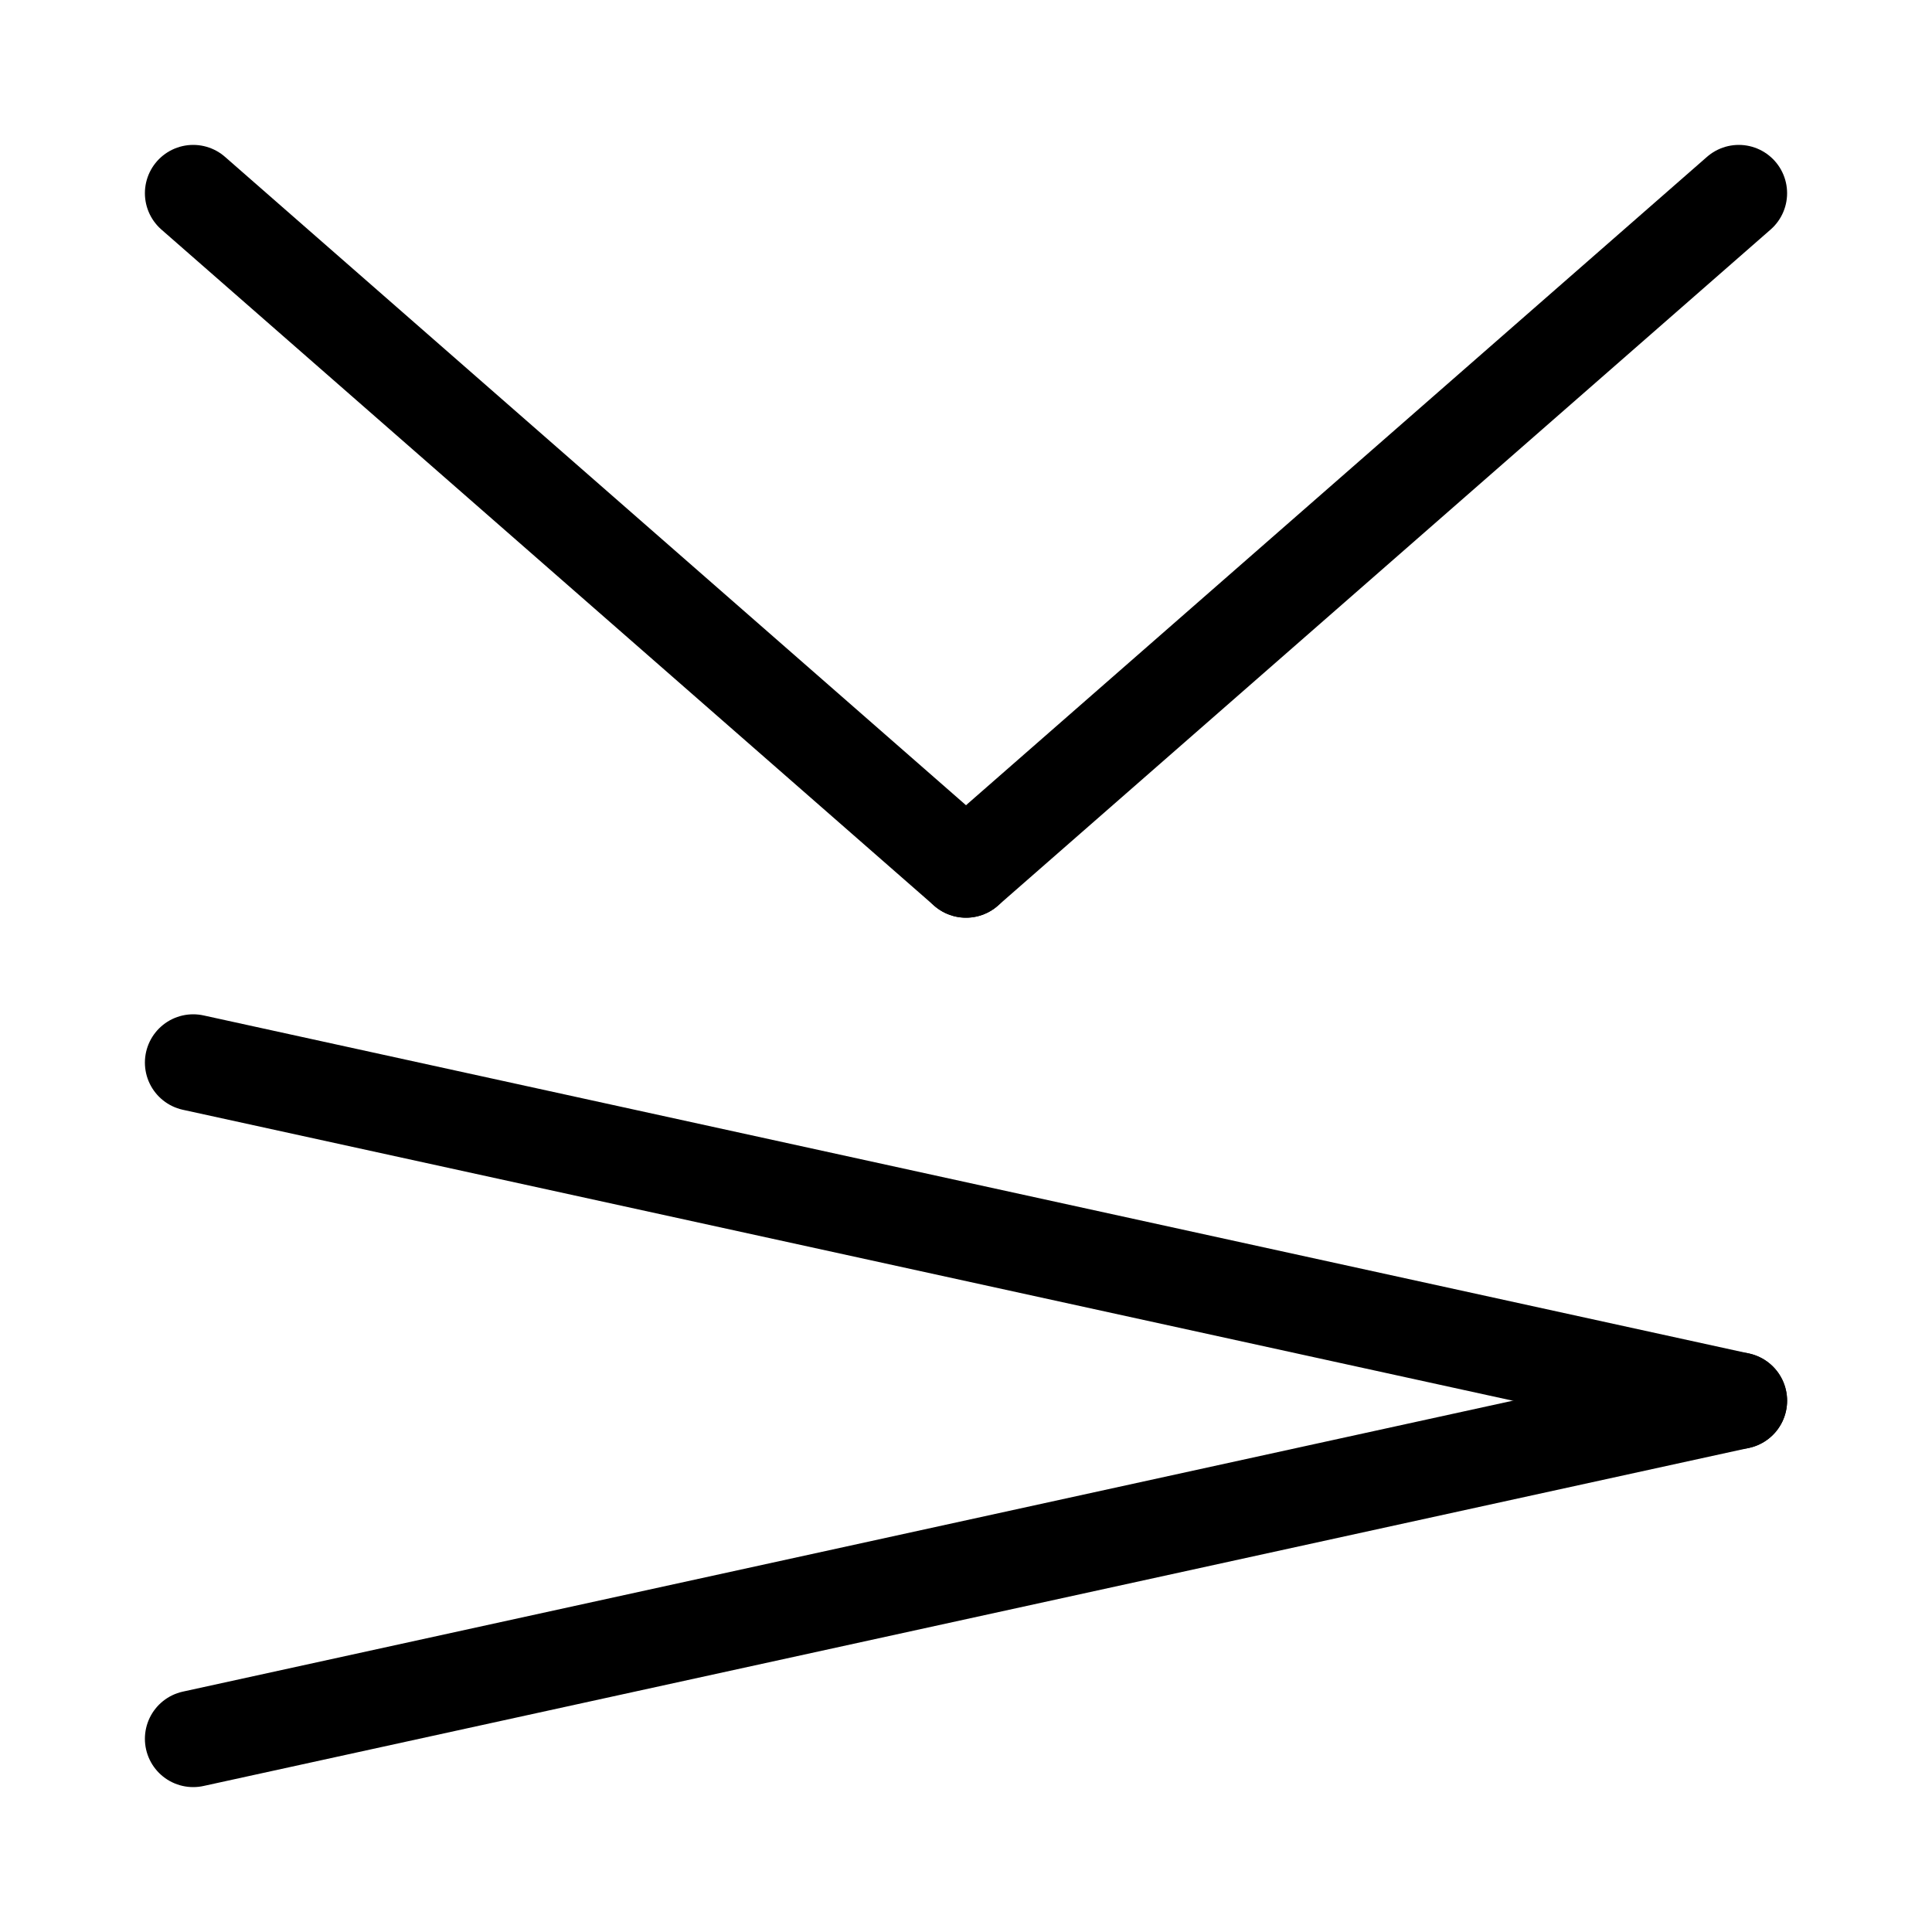
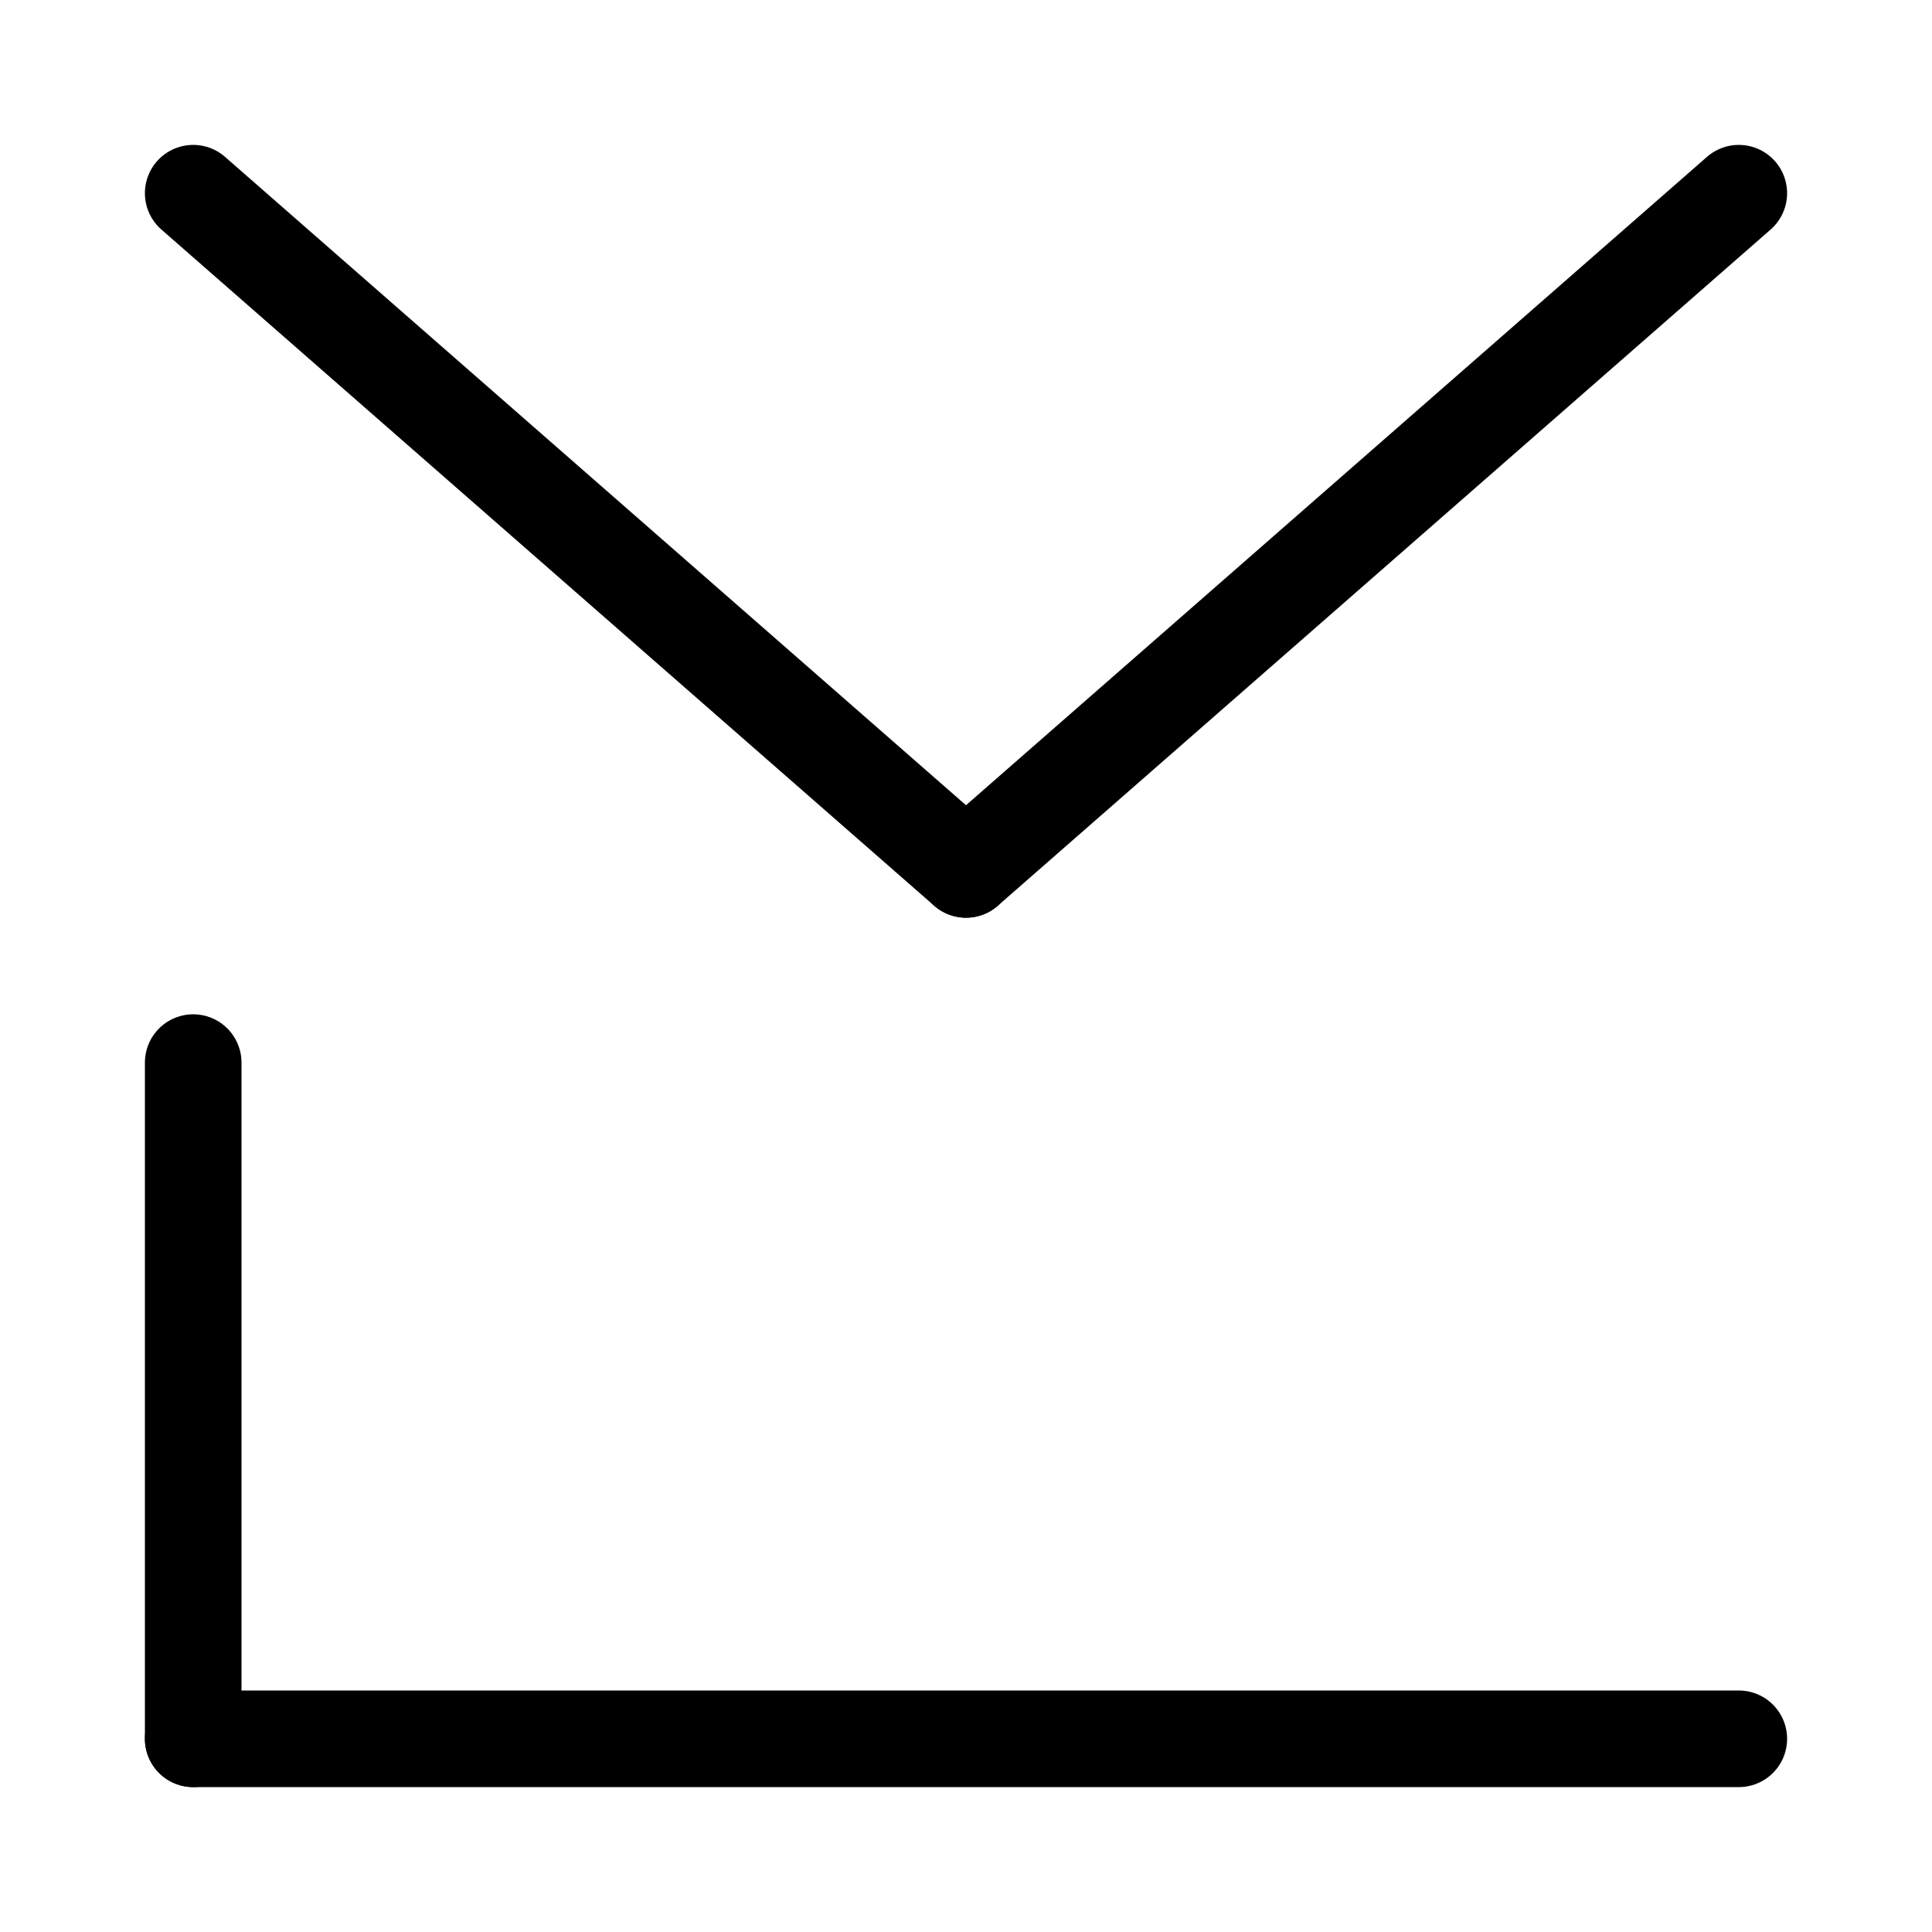
<svg xmlns="http://www.w3.org/2000/svg" width="40" height="40">
  <rect width="100%" height="100%" fill="white" />
  <g stroke="black" stroke-width="2" stroke-linecap="round">
    <g transform="" transform-origin="20 11">
      <line x1="4" y1="4" x2="20" y2="18" />
      <line x1="36" y1="4" x2="20" y2="18" />
    </g>
    <g transform="" transform-origin="20 29">
-       <line x1="4" y1="22" x2="36" y2="29" />
-       <line x1="36" y1="29" x2="4" y2="36" />
+       <line x1="4" y1="22" x2="4" y2="36" />
+       <line x1="4" y1="36" x2="36" y2="36" />
    </g>
  </g>
</svg>
